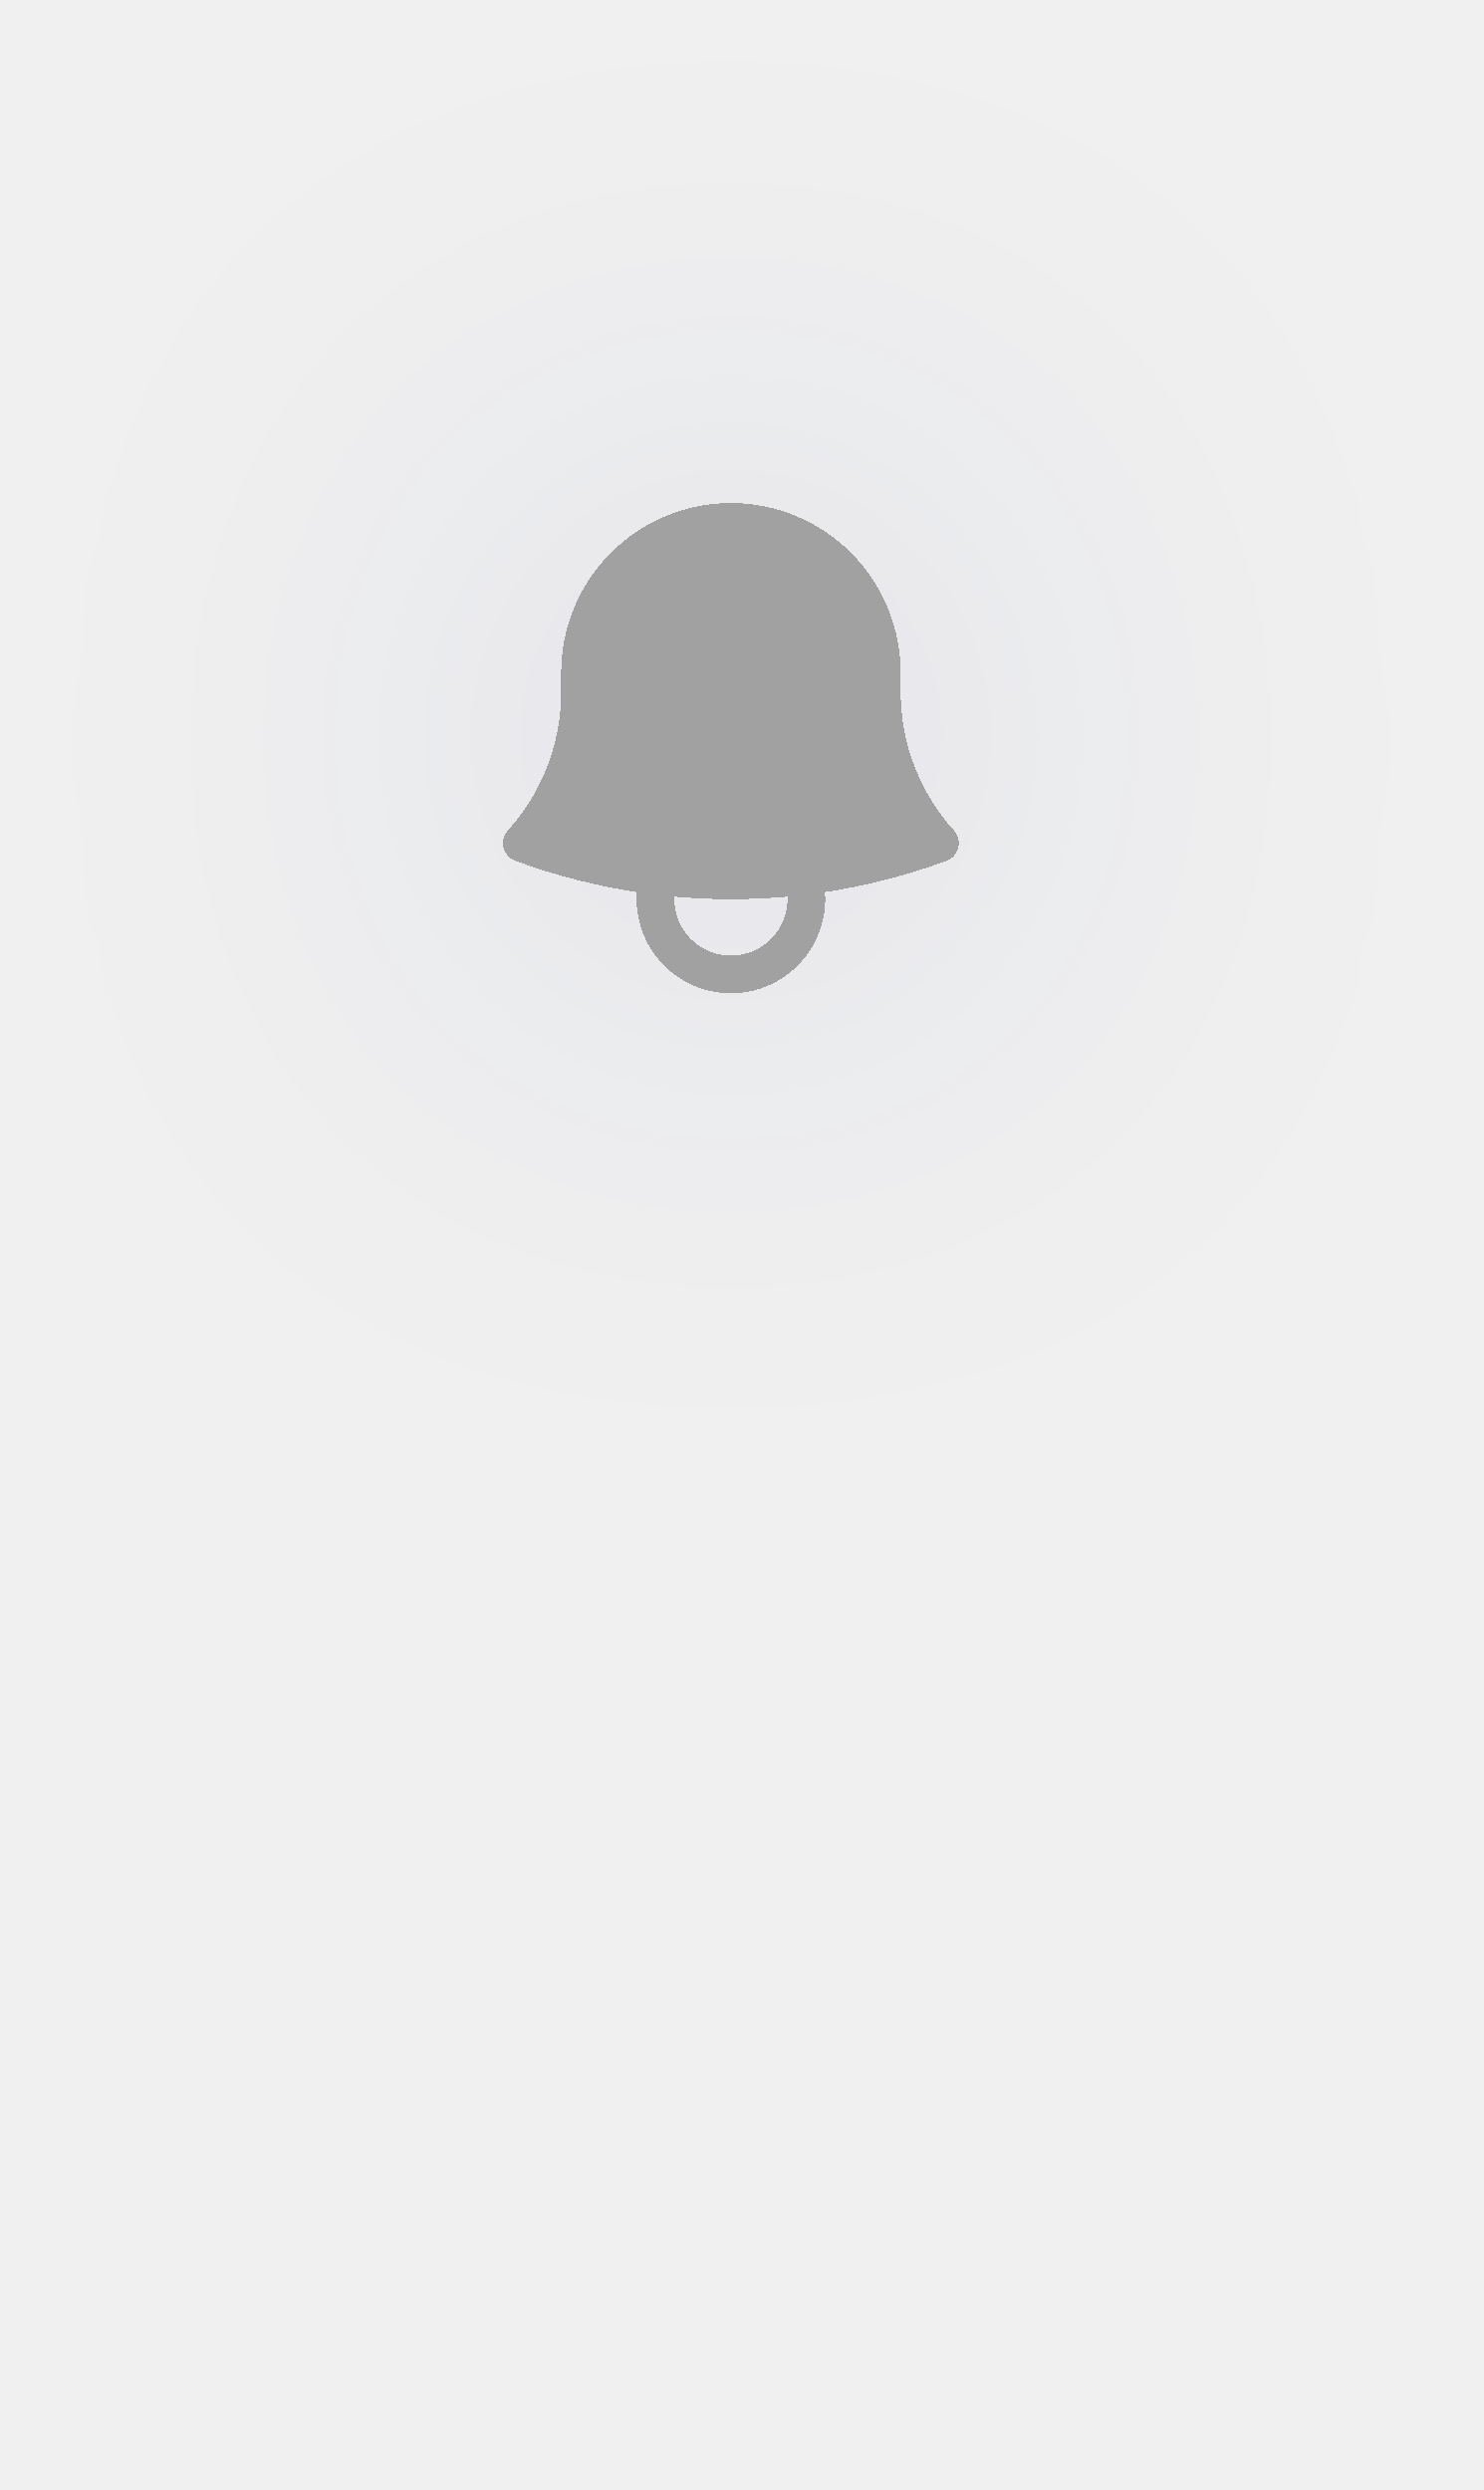
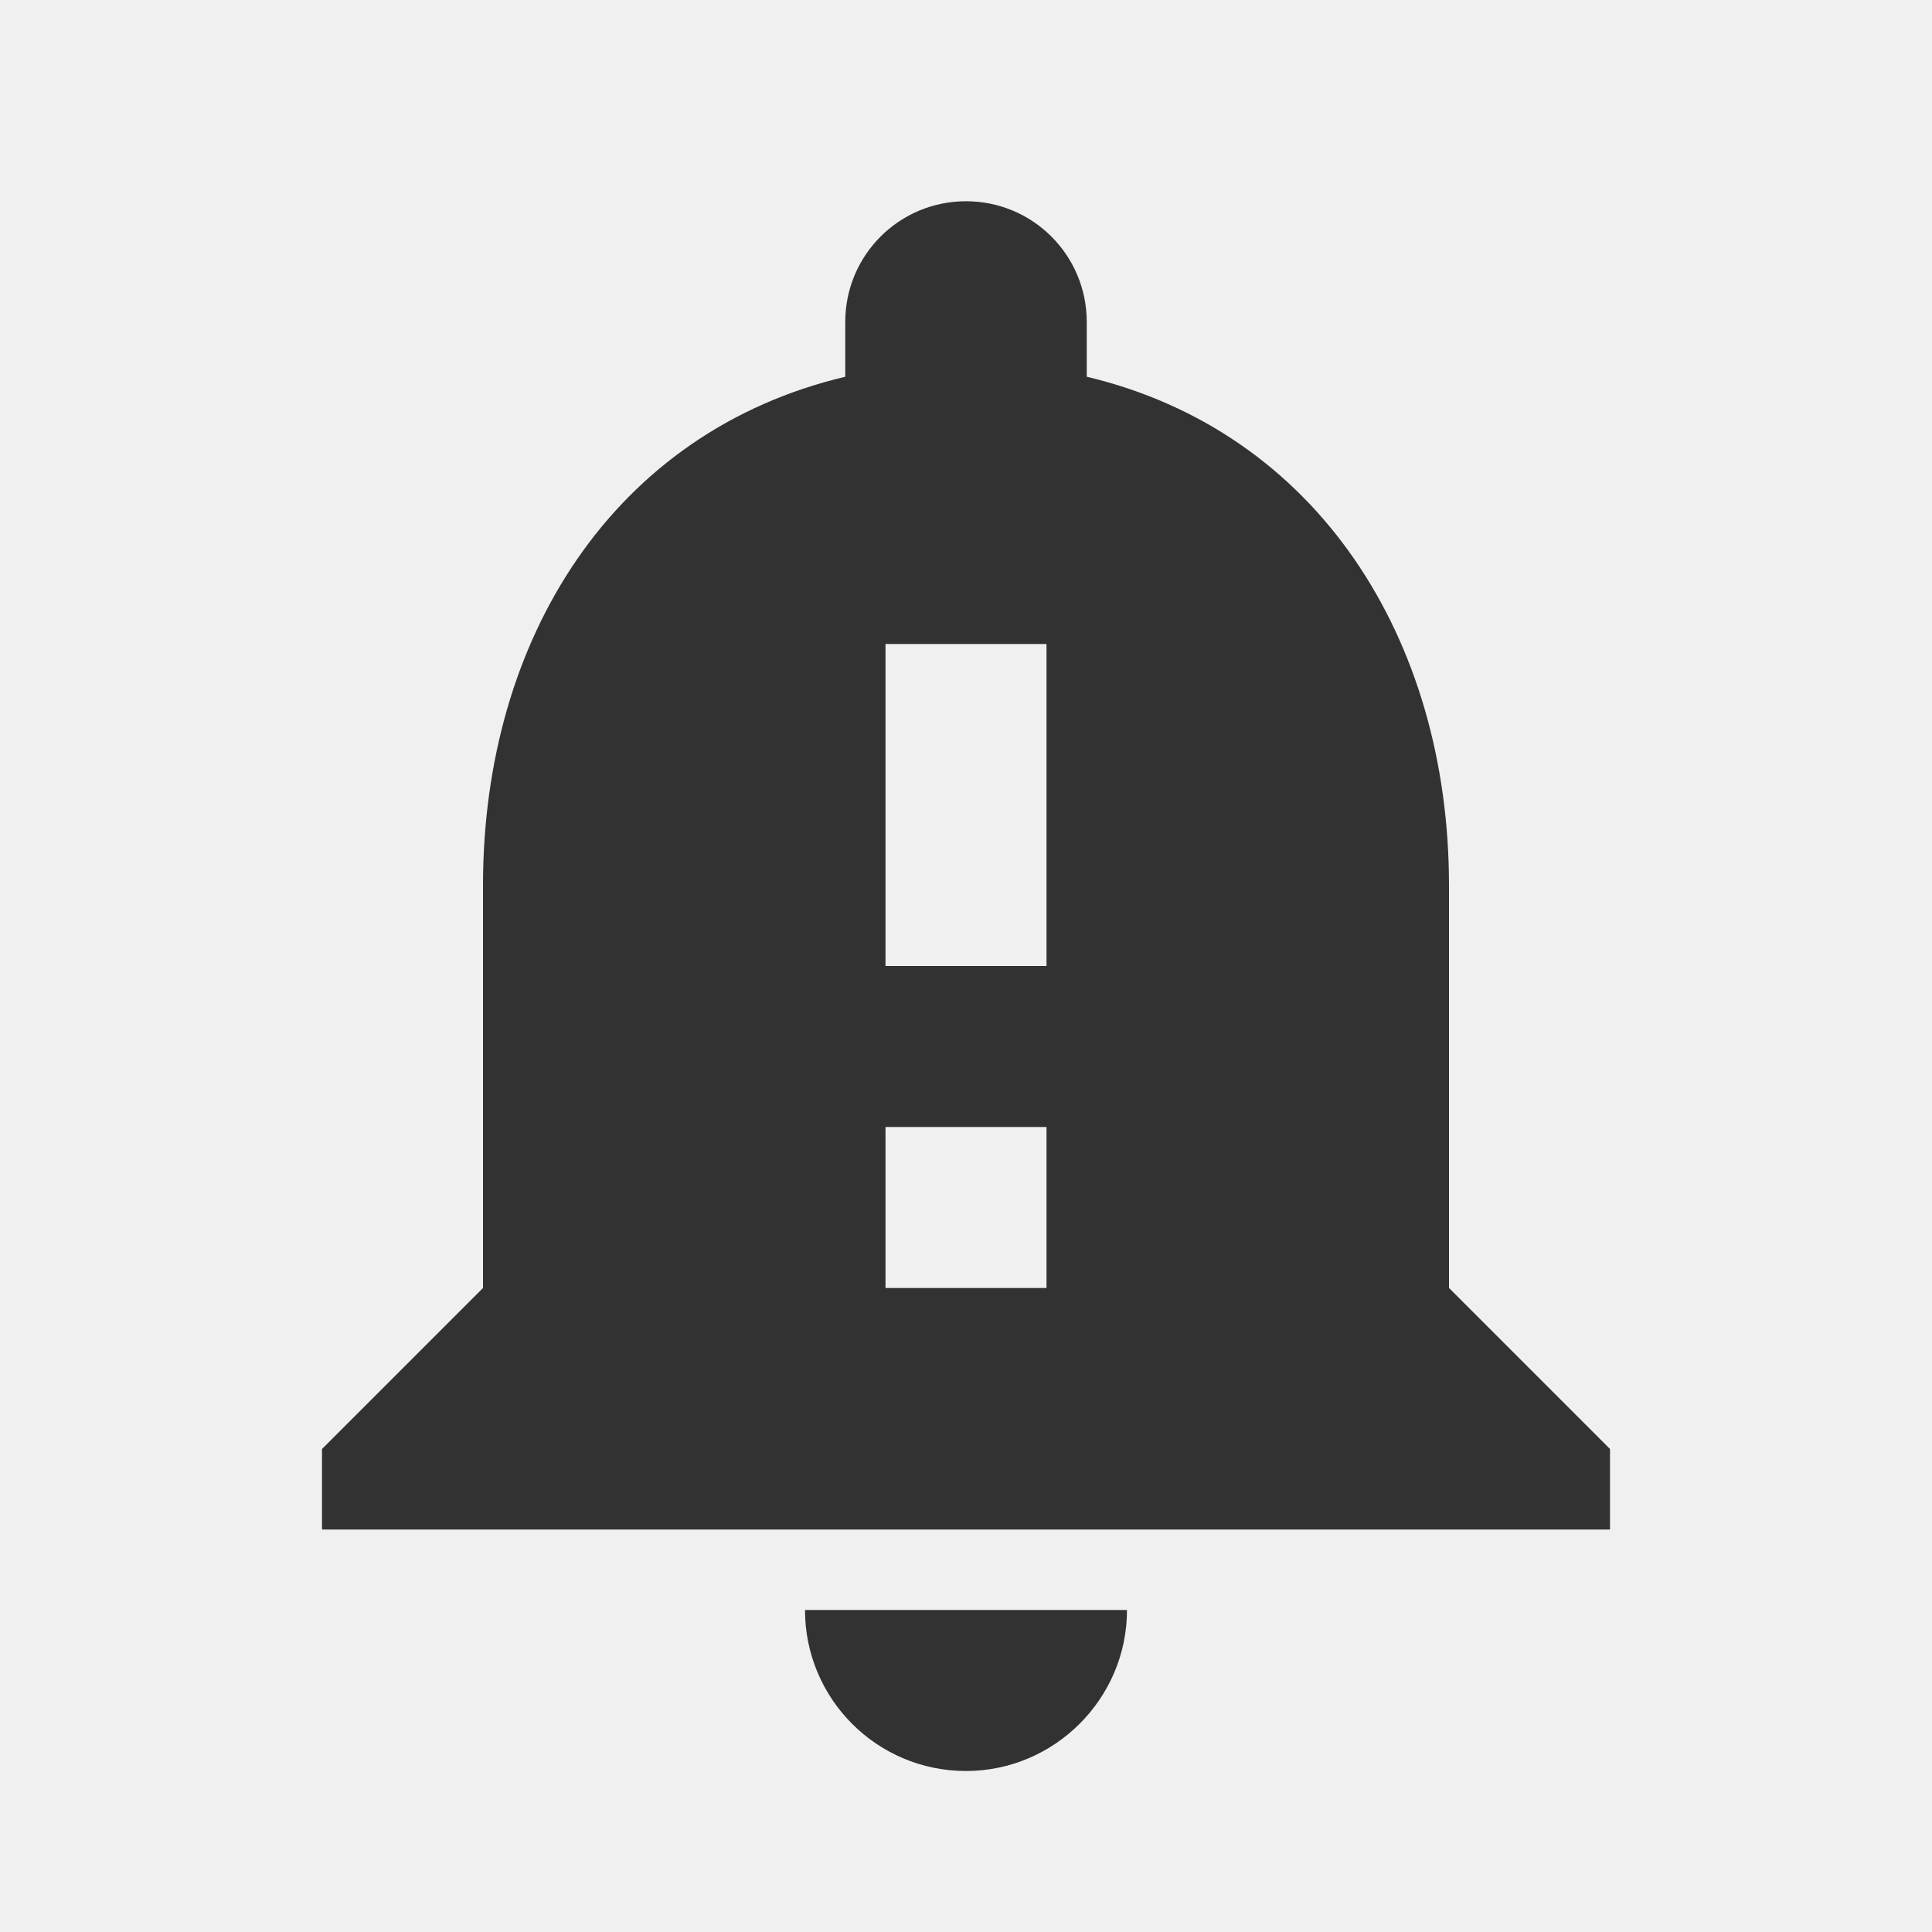
- <svg xmlns="http://www.w3.org/2000/svg" width="59" height="99" viewBox="0 0 59 99" fill="none">
-   <g filter="url(#filter0_bd_33_673)">
-     <path fill-rule="evenodd" clip-rule="evenodd" d="M22.311 26.75C22.311 24.96 23.022 23.243 24.288 21.977C25.554 20.711 27.271 20 29.061 20C30.852 20 32.568 20.711 33.834 21.977C35.1 23.243 35.811 24.96 35.811 26.75V27.5C35.811 29.623 36.611 31.557 37.929 33.02C38.011 33.111 38.07 33.221 38.1 33.34C38.13 33.458 38.13 33.583 38.101 33.702C38.071 33.821 38.013 33.931 37.932 34.022C37.85 34.114 37.747 34.184 37.632 34.226C36.088 34.796 34.472 35.216 32.801 35.469C32.839 35.983 32.77 36.499 32.599 36.986C32.428 37.472 32.159 37.918 31.808 38.296C31.457 38.673 31.032 38.974 30.559 39.18C30.087 39.386 29.577 39.493 29.061 39.493C28.546 39.493 28.036 39.386 27.563 39.18C27.091 38.974 26.666 38.673 26.314 38.296C25.964 37.918 25.694 37.472 25.523 36.986C25.352 36.499 25.284 35.983 25.321 35.469C23.673 35.219 22.054 34.802 20.49 34.225C20.375 34.183 20.273 34.113 20.191 34.022C20.109 33.93 20.051 33.82 20.022 33.702C19.992 33.583 19.993 33.458 20.022 33.34C20.052 33.221 20.11 33.111 20.192 33.02C21.559 31.507 22.314 29.539 22.311 27.5V26.75ZM26.813 35.65C26.8 35.953 26.849 36.256 26.956 36.54C27.064 36.824 27.227 37.083 27.437 37.302C27.647 37.521 27.899 37.695 28.178 37.814C28.457 37.934 28.758 37.995 29.061 37.995C29.365 37.995 29.665 37.934 29.944 37.814C30.223 37.695 30.475 37.521 30.685 37.302C30.895 37.083 31.059 36.824 31.166 36.54C31.273 36.256 31.322 35.953 31.309 35.65C29.814 35.785 28.309 35.785 26.813 35.65Z" fill="#010102" fill-opacity="0.33" shape-rendering="crispEdges" />
+ <svg xmlns="http://www.w3.org/2000/svg" width="24" height="24" viewBox="0 0 24 24" fill="none">
+   <g clip-path="url(#clip0_6_8342)">
+     <path d="M18 16V11C18 7.93 16.36 5.36 13.5 4.68V4C13.5 3.17 12.83 2.5 12 2.5C11.17 2.5 10.5 3.17 10.5 4V4.68C7.63 5.36 6 7.92 6 11V16L4 18V19H20V18L18 16ZM13 16H11V14H13V16ZM13 12H11V8H13V12ZM12 22C13.1 22 14 21.1 14 20H10C10 21.1 10.89 22 12 22Z" fill="#323232" />
  </g>
  <defs>
-     <filter id="filter0_bd_33_673" x="-73" y="-73" width="204.122" height="205.493" filterUnits="userSpaceOnUse" color-interpolation-filters="sRGB">
-       <feFlood flood-opacity="0" result="BackgroundImageFix" />
-       <feGaussianBlur in="BackgroundImageFix" stdDeviation="28" />
-       <feComposite in2="SourceAlpha" operator="in" result="effect1_backgroundBlur_33_673" />
-       <feColorMatrix in="SourceAlpha" type="matrix" values="0 0 0 0 0 0 0 0 0 0 0 0 0 0 0 0 0 0 127 0" result="hardAlpha" />
-       <feOffset />
-       <feGaussianBlur stdDeviation="46.5" />
-       <feComposite in2="hardAlpha" operator="out" />
-       <feColorMatrix type="matrix" values="0 0 0 0 0.085 0 0 0 0 0.136 0 0 0 0 0.597 0 0 0 0.14 0" />
-       <feBlend mode="normal" in2="effect1_backgroundBlur_33_673" result="effect2_dropShadow_33_673" />
-       <feBlend mode="normal" in="SourceGraphic" in2="effect2_dropShadow_33_673" result="shape" />
-     </filter>
+     <clipPath id="clip0_6_8342">
+       <rect width="24" height="24" fill="white" />
+     </clipPath>
  </defs>
</svg>
